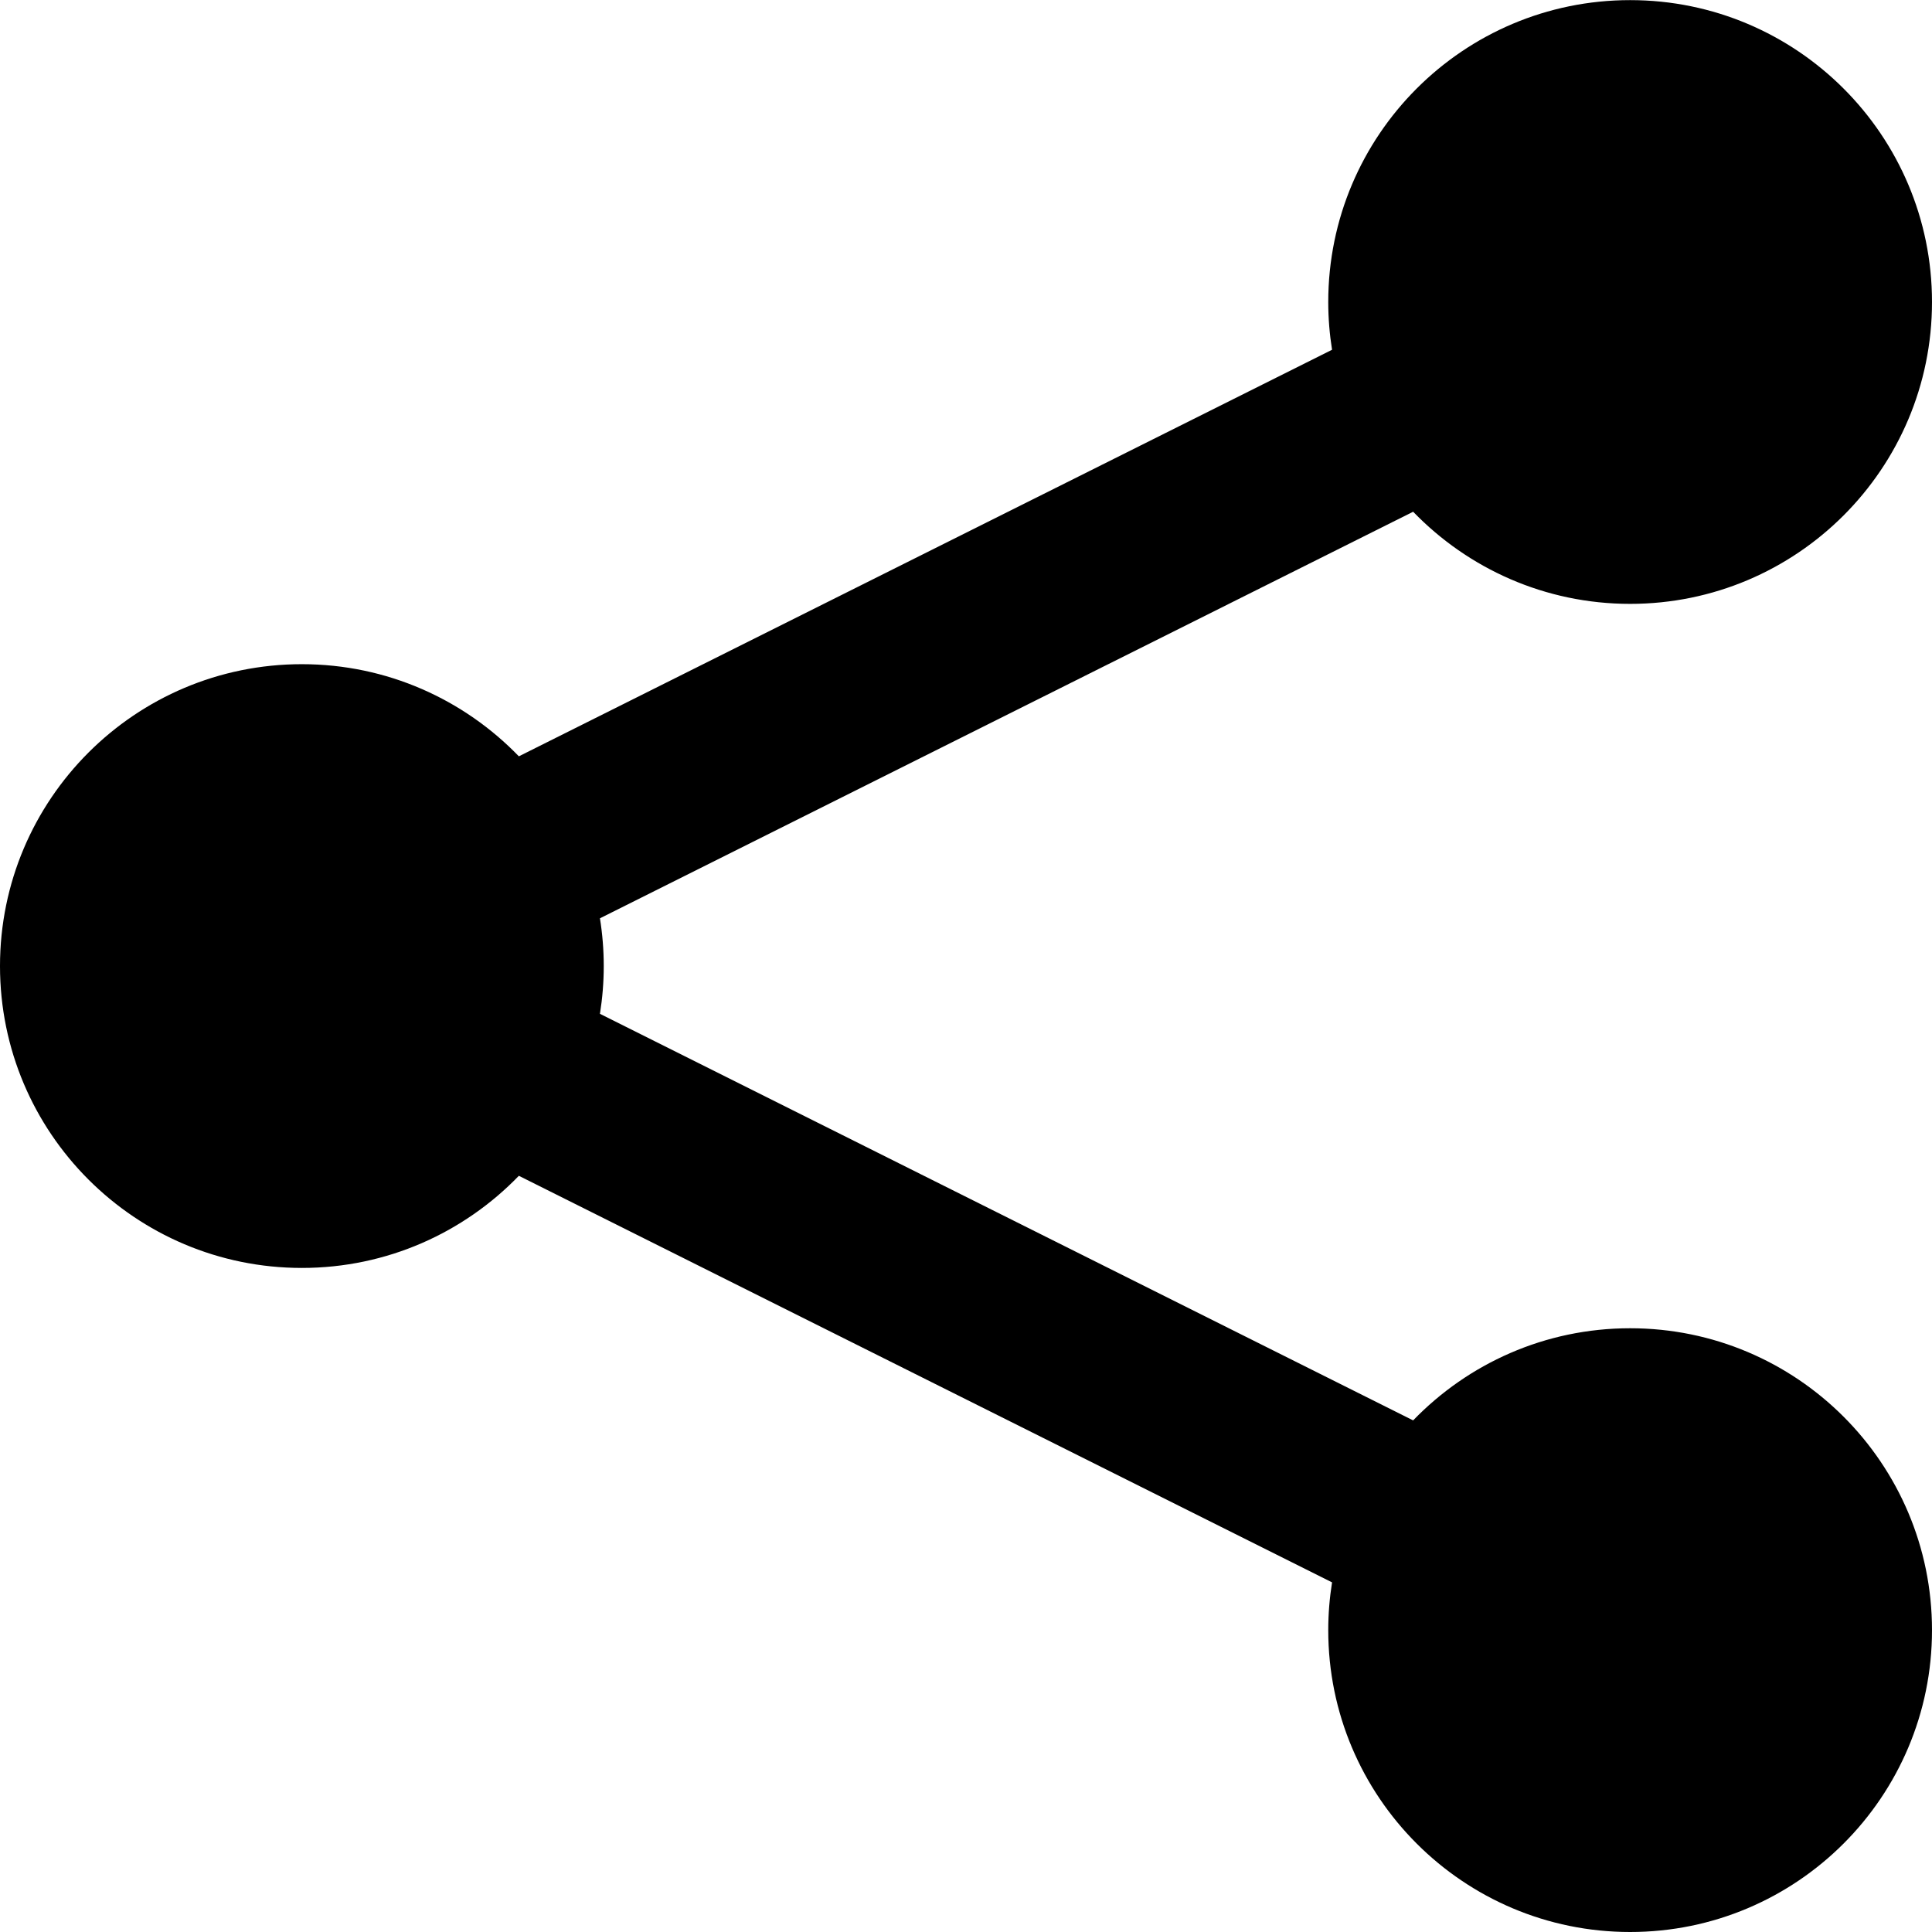
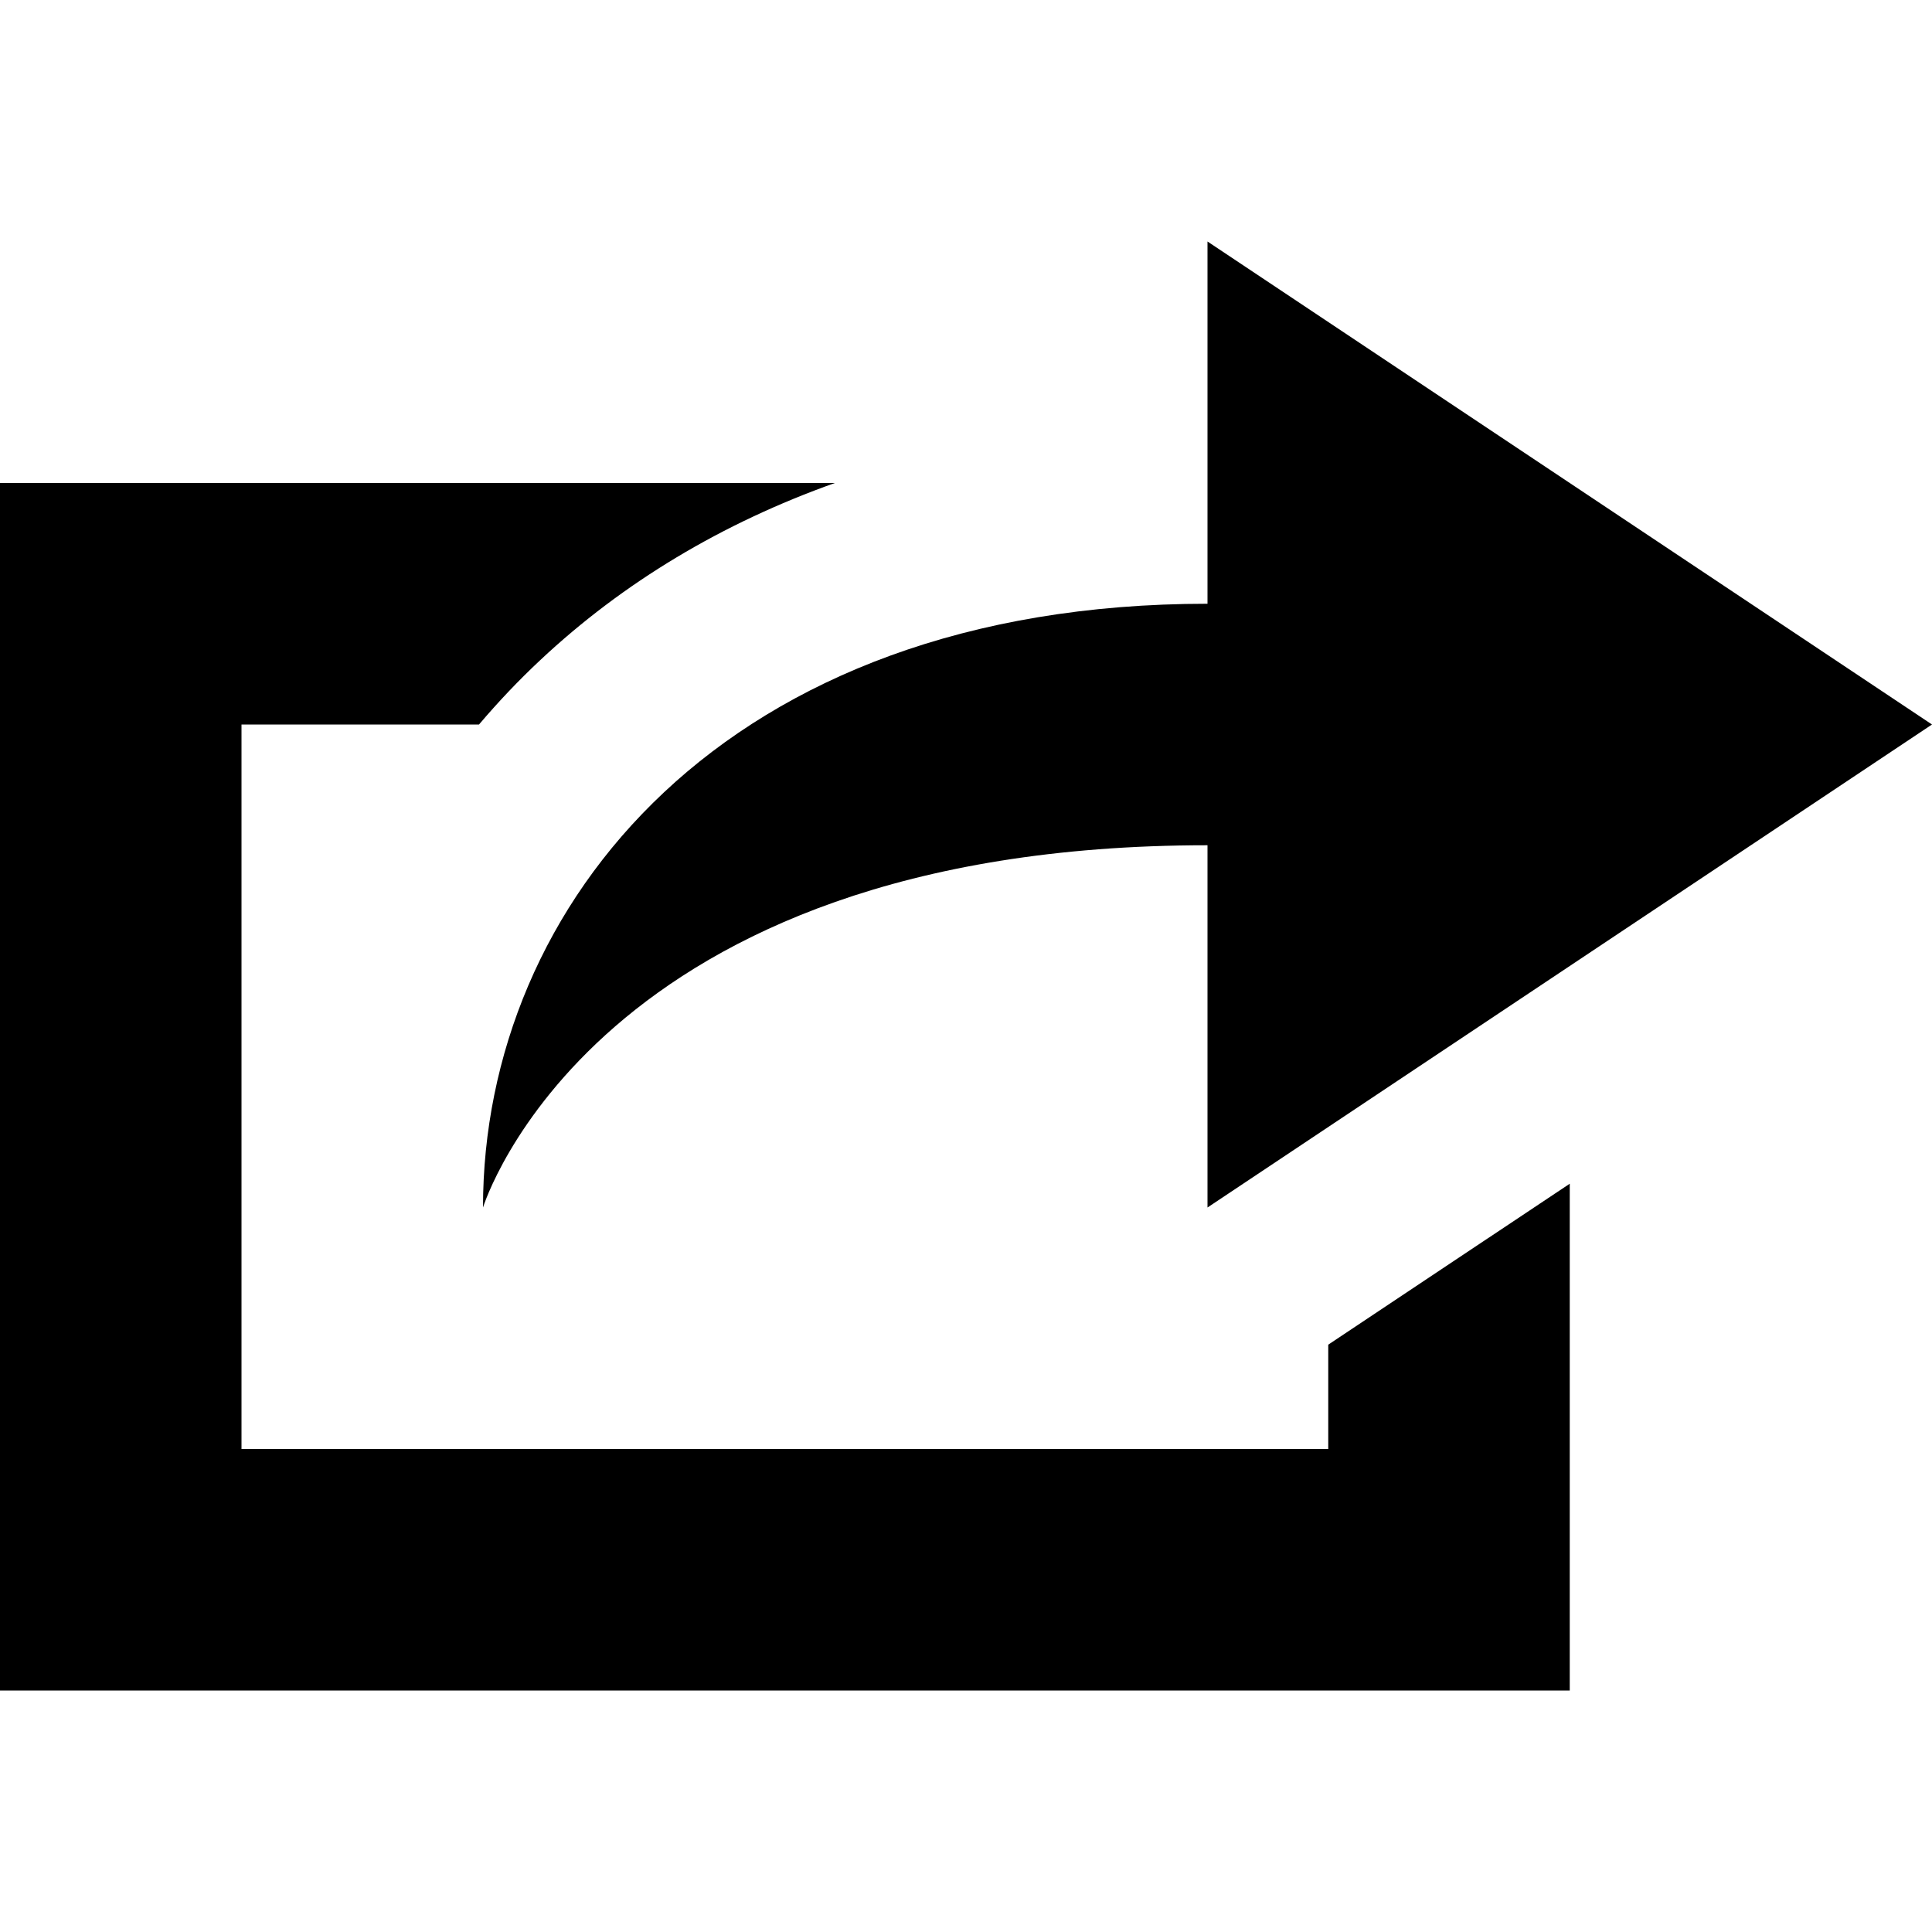
- <svg xmlns="http://www.w3.org/2000/svg" version="1.1" width="32" height="32" viewBox="0 0 32 32">
-   <path d="M27 22c-1.411 0-2.685 0.586-3.594 1.526l-13.469-6.734c0.041-0.258 0.063-0.522 0.063-0.791s-0.022-0.534-0.063-0.791l13.469-6.734c0.909 0.94 2.183 1.526 3.594 1.526 2.761 0 5-2.239 5-5s-2.239-5-5-5-5 2.239-5 5c0 0.269 0.022 0.534 0.063 0.791l-13.469 6.734c-0.909-0.94-2.183-1.526-3.594-1.526-2.761 0-5 2.239-5 5s2.239 5 5 5c1.411 0 2.685-0.586 3.594-1.526l13.469 6.734c-0.041 0.258-0.063 0.522-0.063 0.791 0 2.761 2.239 5 5 5s5-2.239 5-5c0-2.761-2.239-5-5-5z" />
+ <svg xmlns="http://www.w3.org/2000/svg" version="1.1" width="16" height="16" viewBox="0 0 16 16">
+   <path d="M4 10c0 0 0.919-3 6-3v3l6-4-6-4v3c-4 0-6 2.495-6 5zM11 12h-9v-6h1.967c0.158-0.186 0.327-0.365 0.508-0.534 0.687-0.644 1.509-1.135 2.439-1.466h-6.914v10h13v-4.197l-2 1.333v0.864z" />
</svg>
